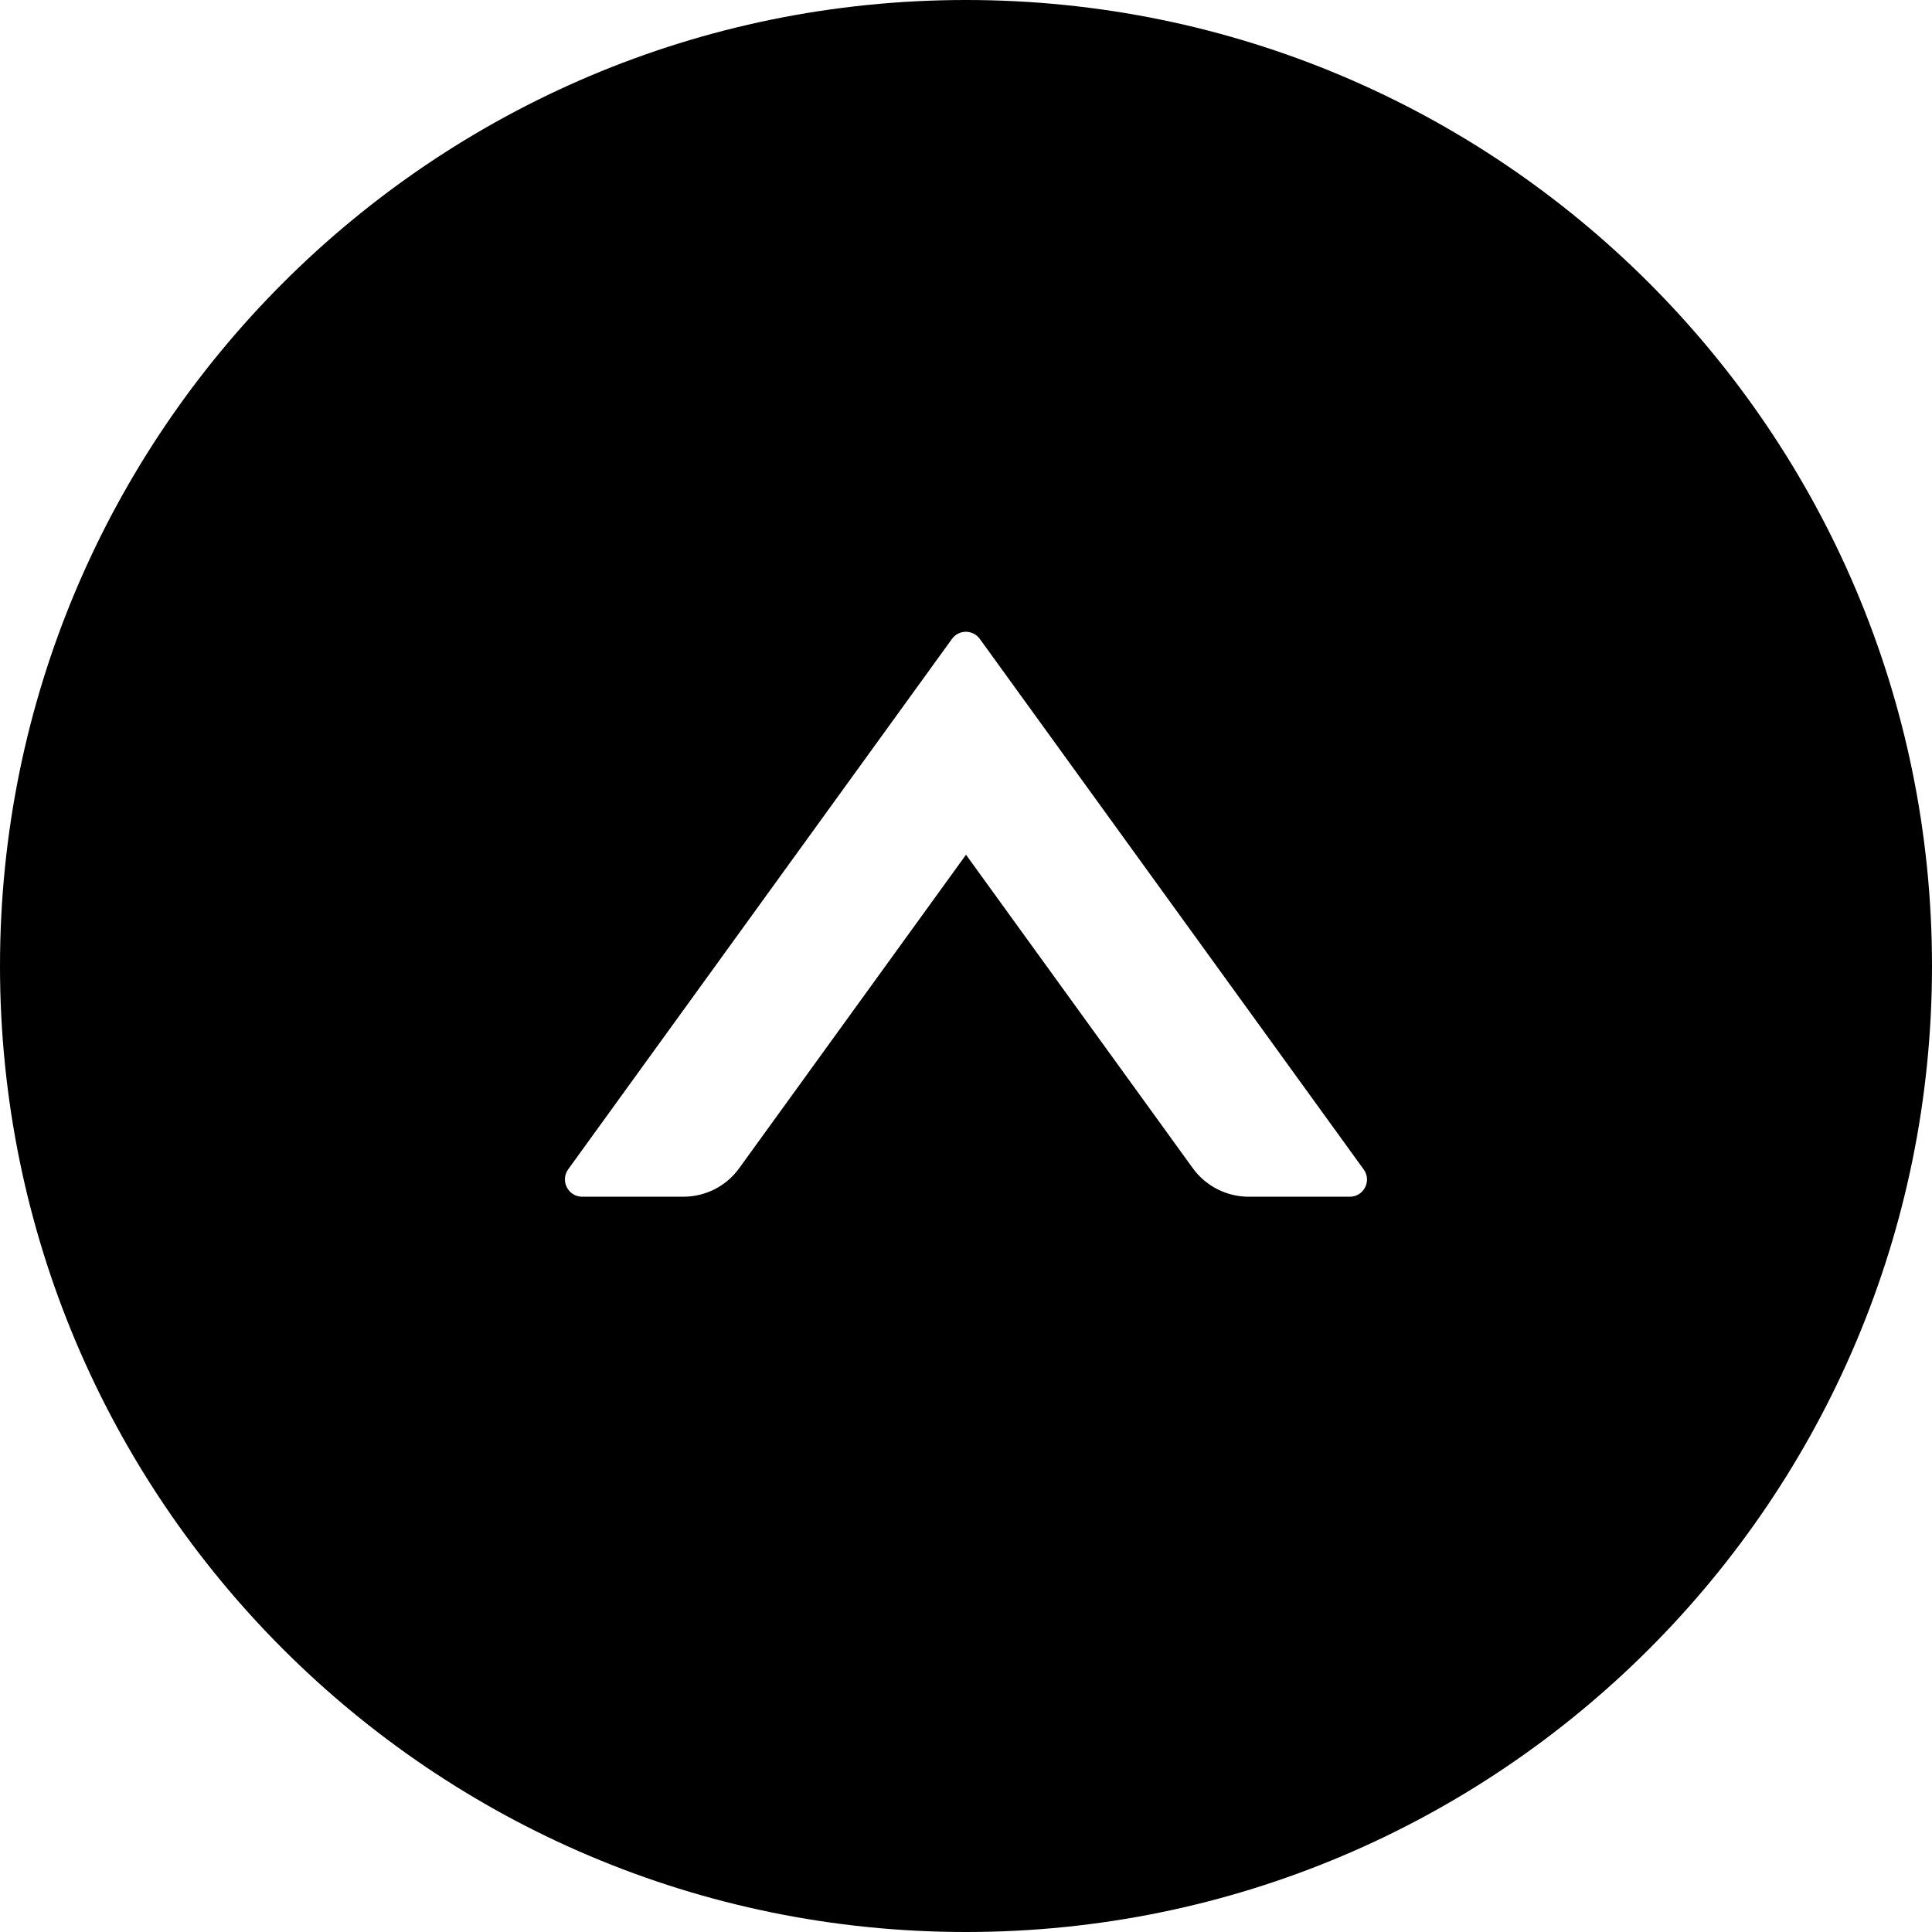
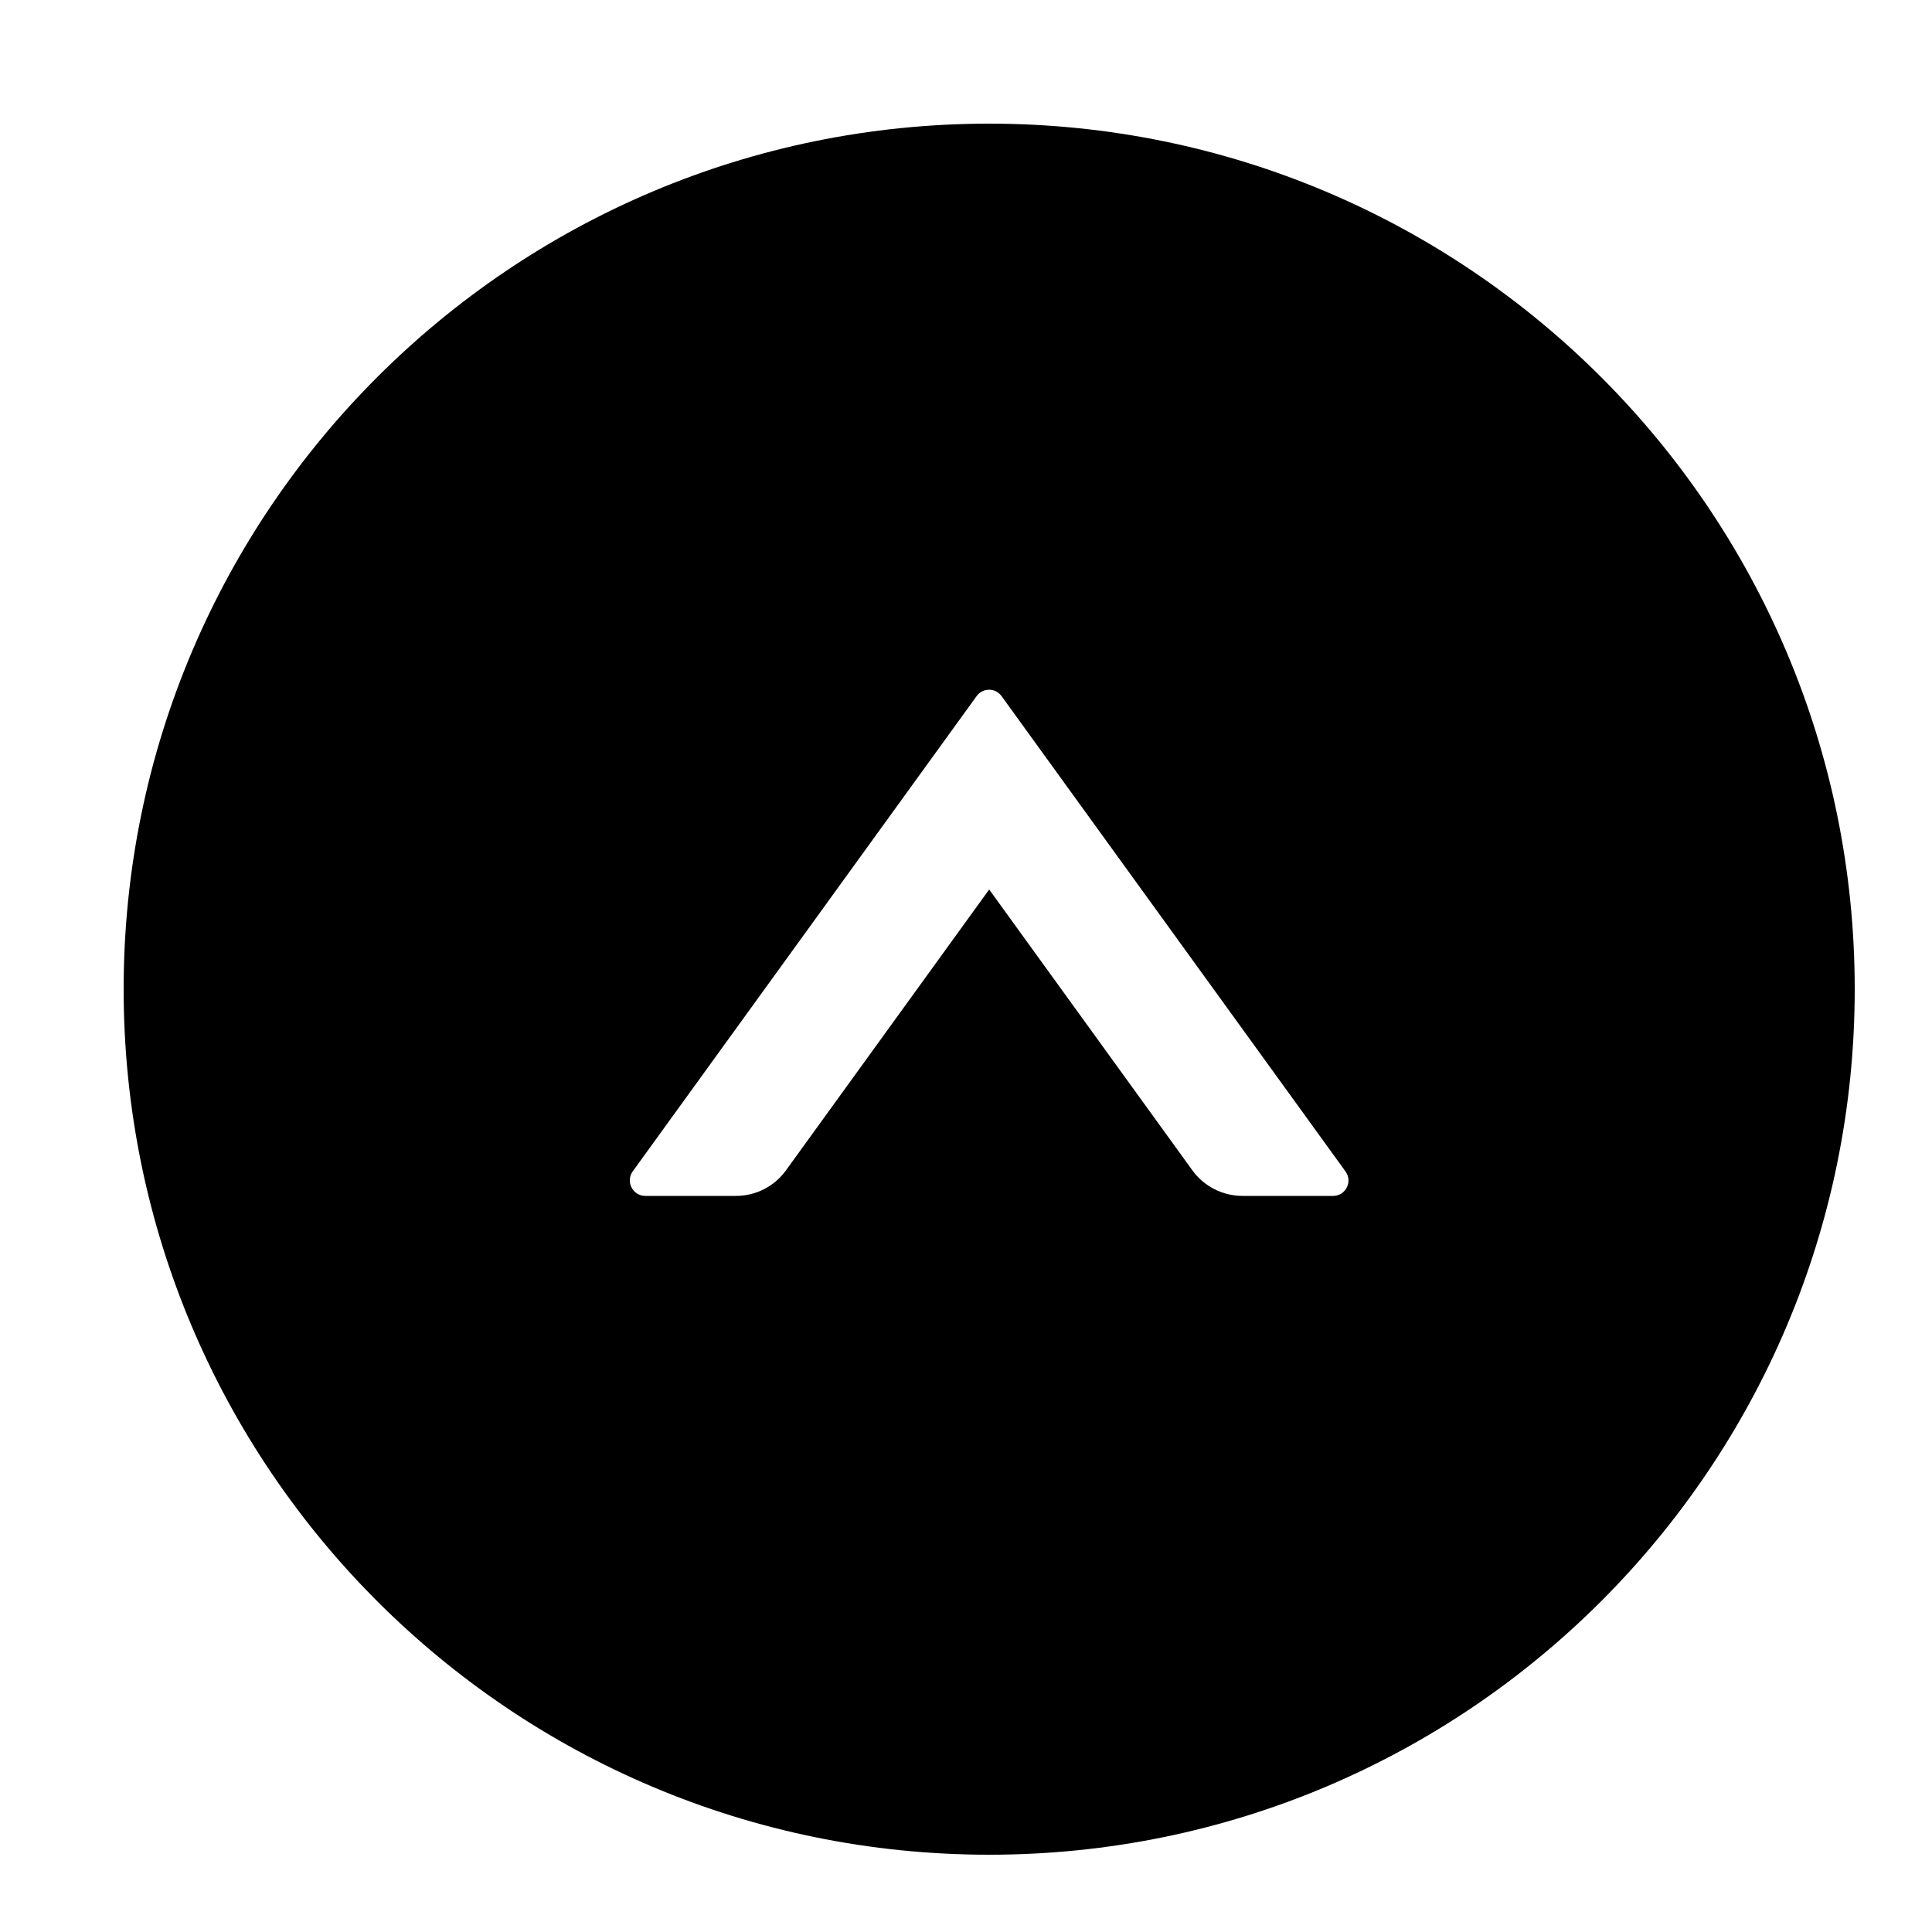
- <svg aria-hidden="true" viewBox="64 64 896 896" focusable="false" data-icon="up-circle" fill="currentColor" height="1.5em" width="1.5em">
+ <svg aria-hidden="true" viewBox="0 0 1000 1000" focusable="false" data-icon="up-circle" fill="currentColor" height="1.5em" width="1.5em">
  <path d="M512 64C264.6 64 64 264.6 64 512s200.6 448 448 448 448-200.6 448-448S759.4 64 512 64zm178 555h-46.9c-10.2 0-19.9-4.9-25.9-13.2L512 460.4 406.8 605.8c-6 8.3-15.6 13.2-25.9 13.2H334c-6.5 0-10.3-7.4-6.5-12.7l178-246c3.2-4.4 9.7-4.4 12.9 0l178 246c3.9 5.3.1 12.7-6.4 12.7z" />
</svg>
